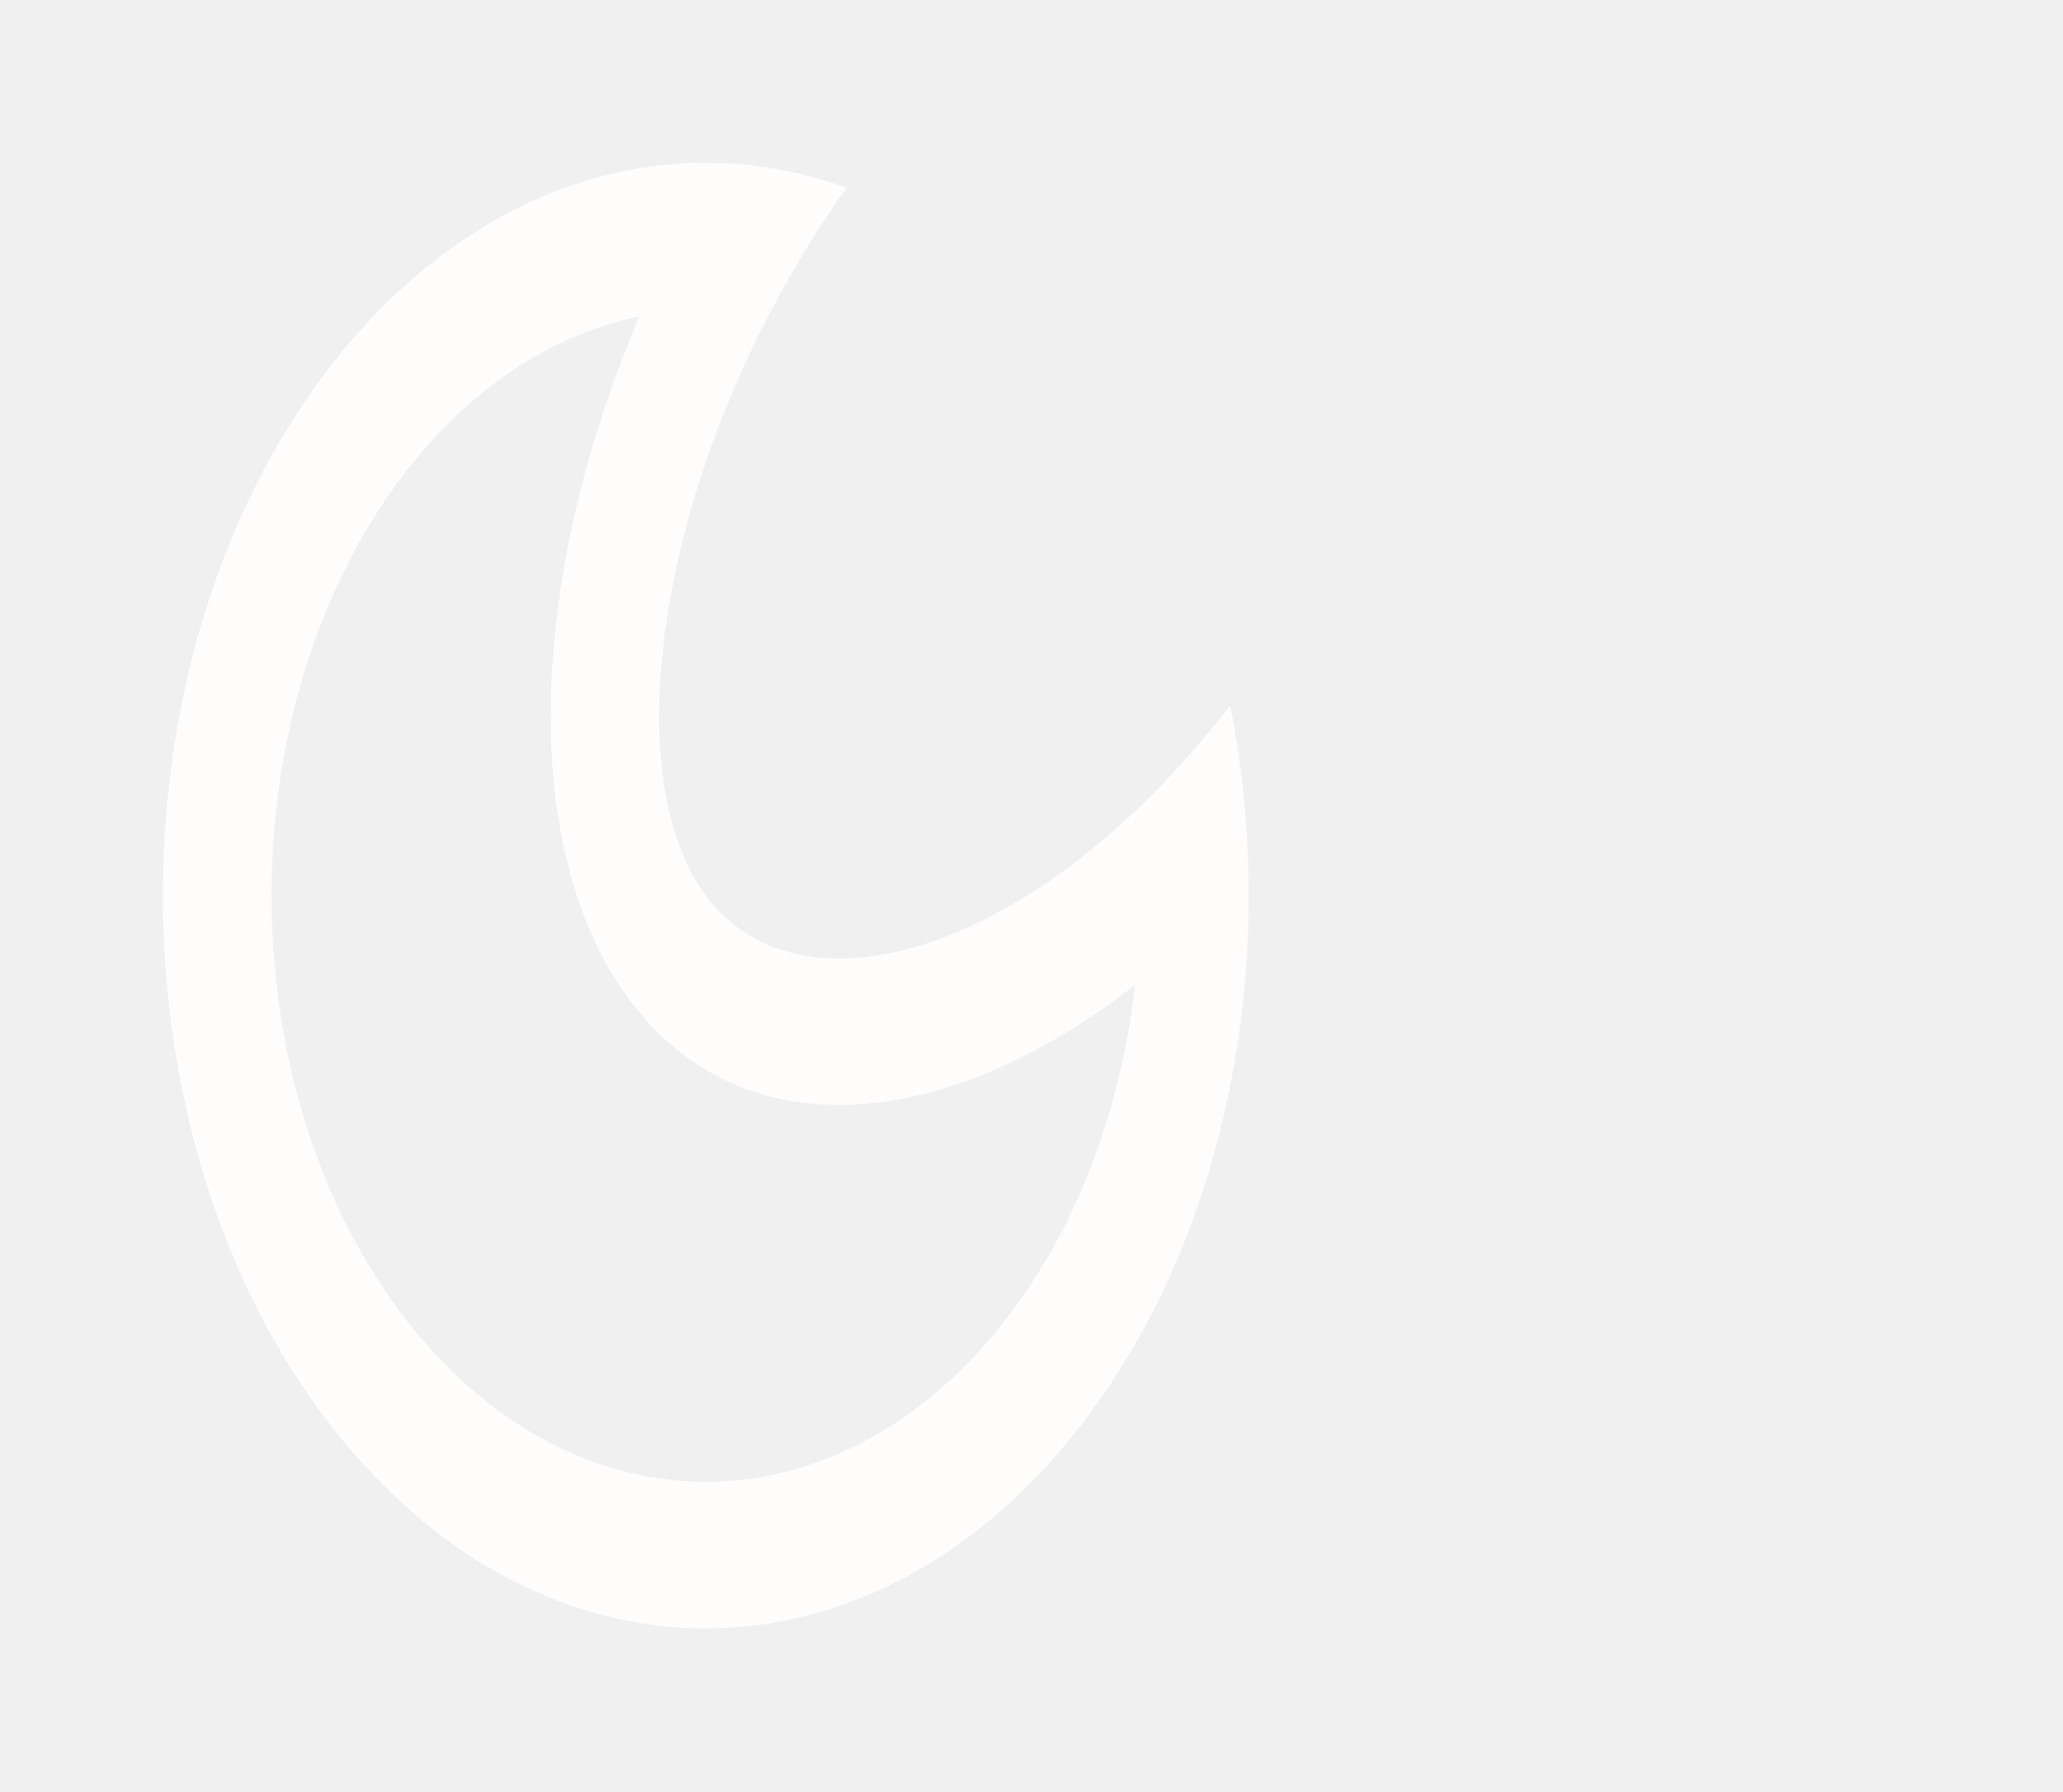
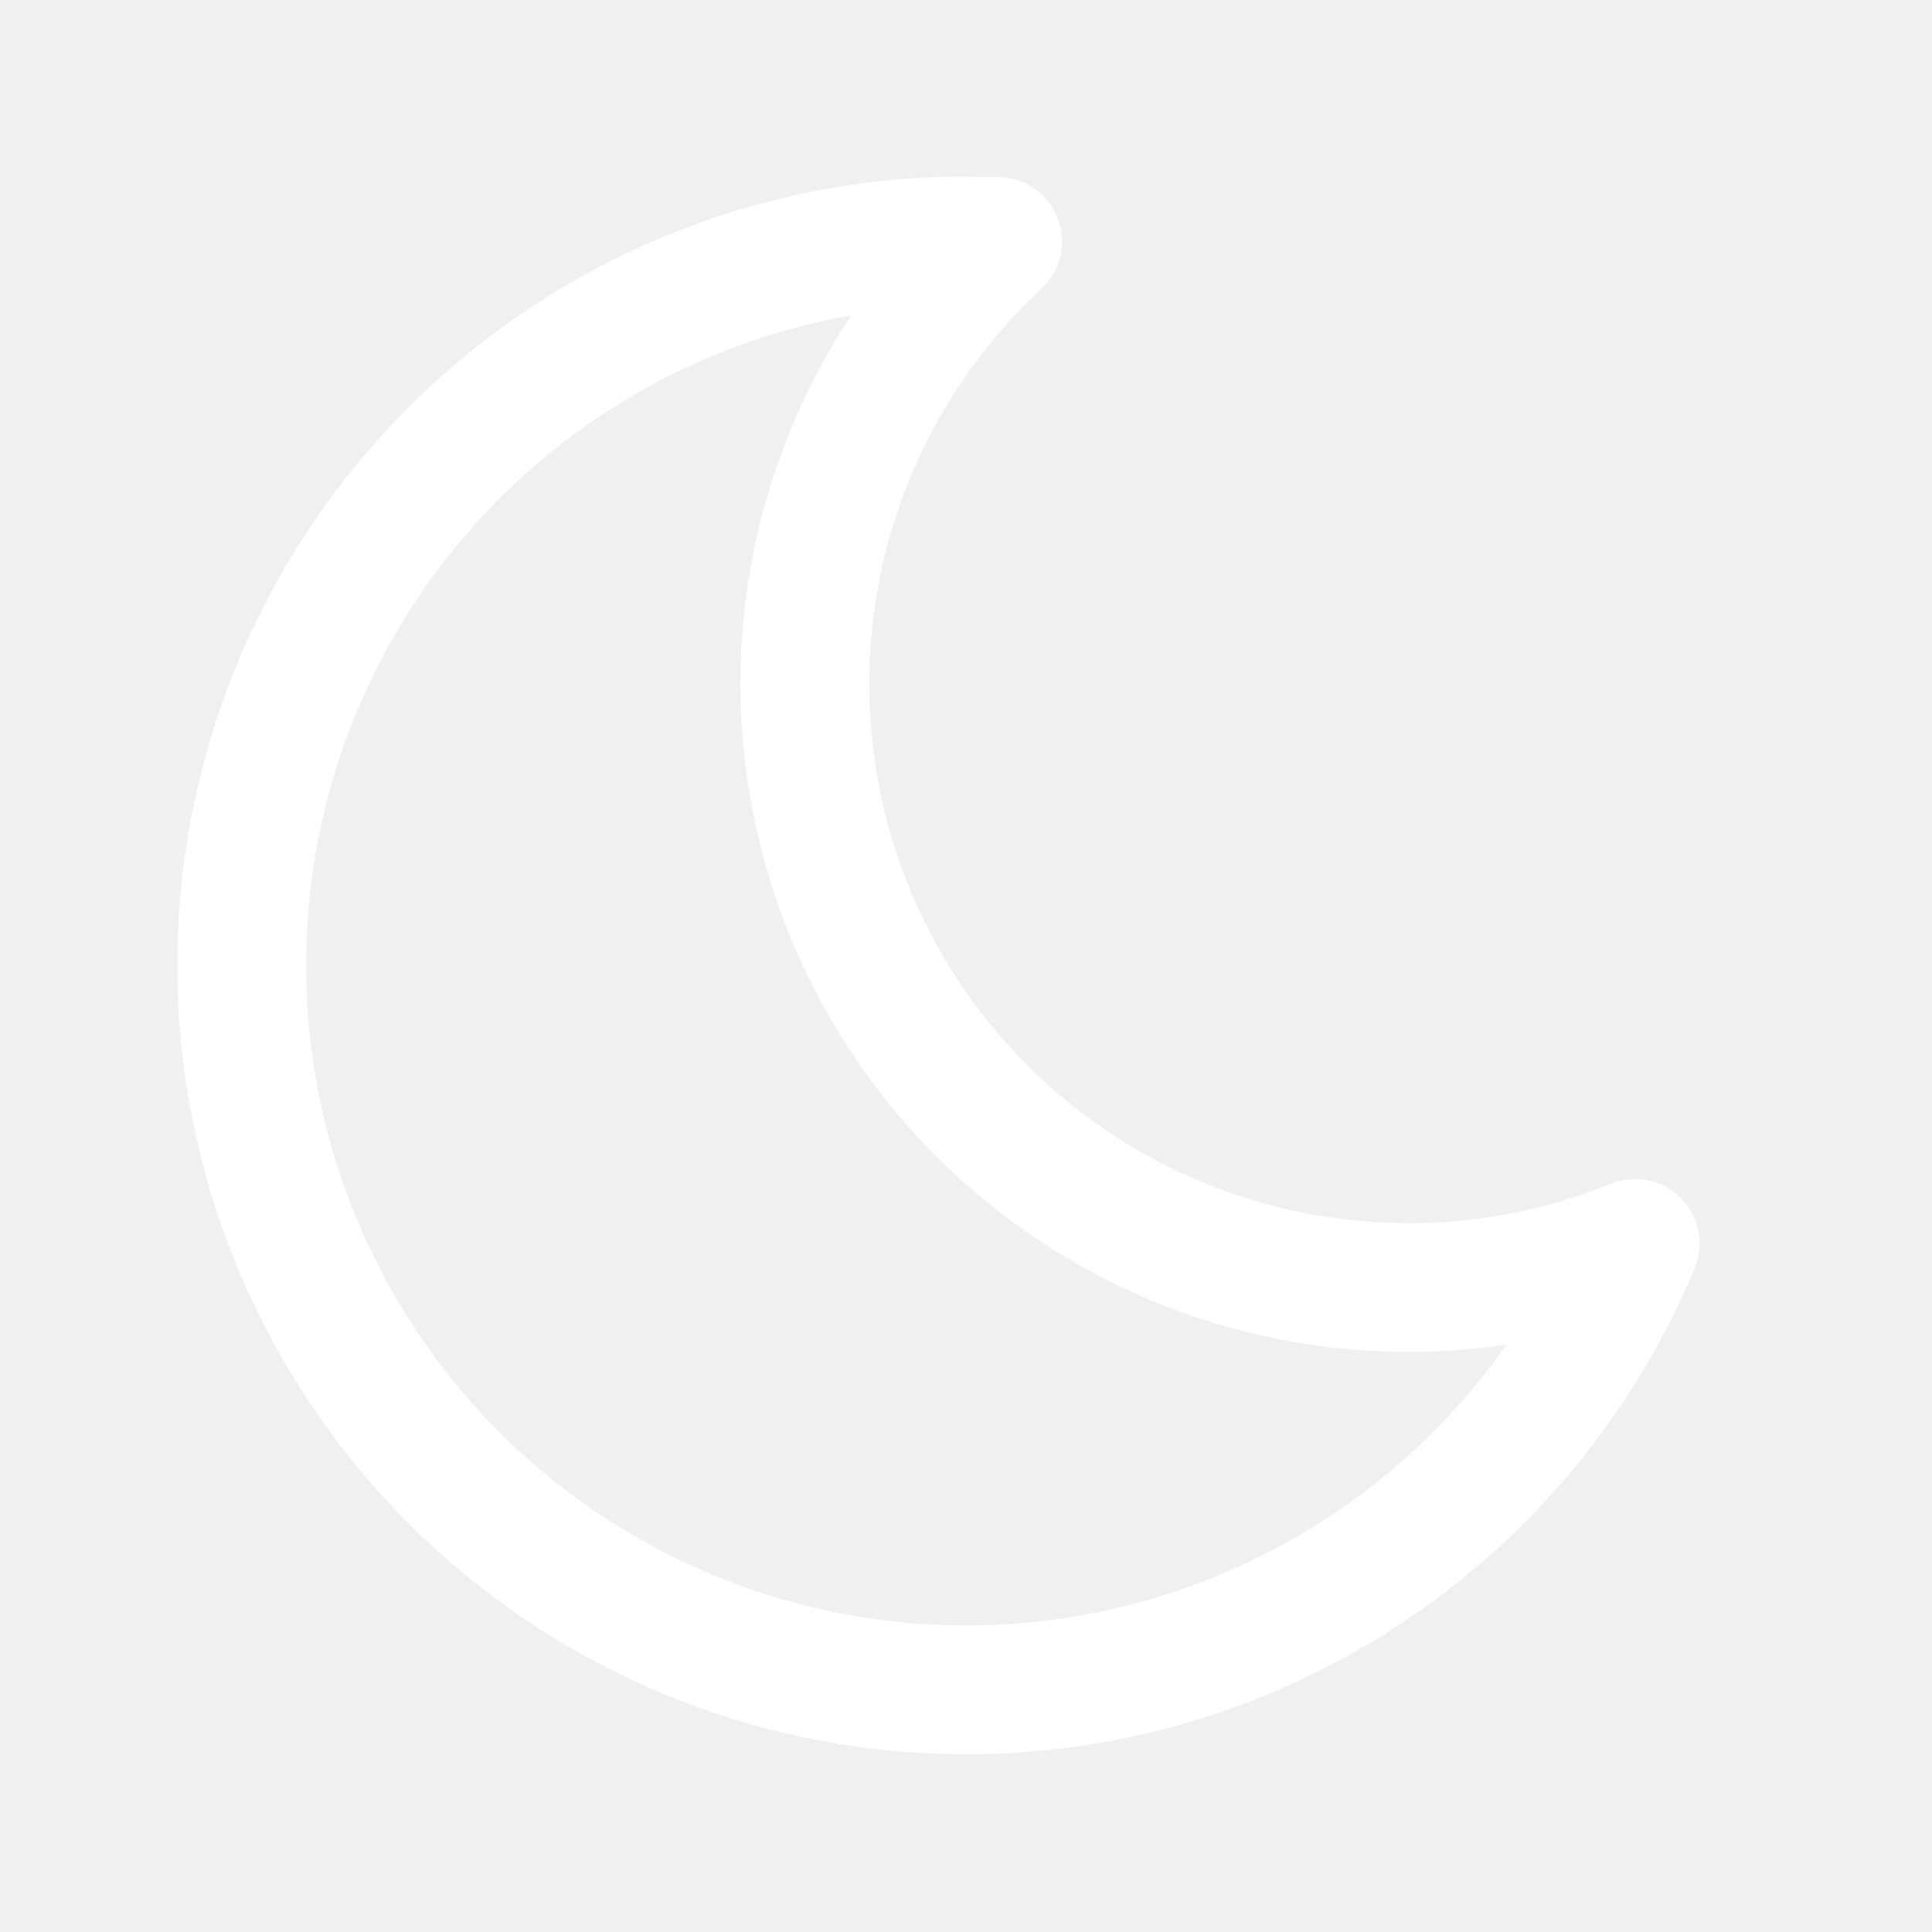
- <svg xmlns="http://www.w3.org/2000/svg" width="38" height="33" viewBox="0 0 38 33" fill="none">
-   <path fill-rule="evenodd" clip-rule="evenodd" d="M13.226 3.004C11.875 2.96 10.531 3.288 9.277 3.967C8.022 4.646 6.883 5.662 5.929 6.954C2.024 12.226 2.024 20.774 5.929 26.046C9.834 31.318 16.166 31.318 20.071 26.046C21.028 24.758 21.781 23.22 22.284 21.526C22.787 19.833 23.029 18.019 22.997 16.195C22.98 15.115 22.866 14.042 22.66 12.998C22.116 13.703 21.533 14.351 20.916 14.937C19.565 16.218 18.183 17.047 16.93 17.424C15.024 17.994 13.716 17.467 13 16.5C12.284 15.533 11.893 13.768 12.316 11.194C12.595 9.503 13.209 7.637 14.157 5.813C14.572 5.014 15.051 4.224 15.594 3.459C14.821 3.18 14.026 3.027 13.226 3.004ZM18.656 24.137C19.861 22.516 20.65 20.416 20.907 18.146C17.361 20.907 13.638 21.179 11.586 18.409C9.534 15.639 9.736 10.613 11.781 5.825C10.532 6.086 9.346 6.741 8.321 7.739C7.296 8.737 6.461 10.049 5.884 11.567C5.306 13.085 5.004 14.766 5.001 16.472C4.997 18.178 5.294 19.861 5.865 21.383C6.437 22.904 7.267 24.222 8.288 25.227C9.309 26.232 10.493 26.896 11.741 27.165C12.989 27.433 14.266 27.299 15.468 26.773C16.671 26.247 17.762 25.343 18.656 24.137Z" fill="#FFFCFC" />
+ <svg xmlns="http://www.w3.org/2000/svg" width="30" height="30" viewBox="0 0 30 30" fill="none">
+   <path d="M15 3.75H15.491C13.885 5.242 12.853 7.25 12.574 9.424C12.295 11.598 12.787 13.802 13.963 15.651C15.14 17.5 16.928 18.879 19.016 19.547C21.104 20.215 23.359 20.13 25.391 19.308C24.61 21.188 23.332 22.821 21.695 24.033C20.058 25.244 18.123 25.989 16.096 26.187C14.069 26.385 12.027 26.029 10.186 25.157C8.346 24.285 6.776 22.93 5.646 21.236C4.515 19.542 3.865 17.573 3.766 15.539C3.667 13.505 4.121 11.482 5.082 9.686C6.042 7.89 7.472 6.388 9.218 5.341C10.965 4.294 12.963 3.74 15 3.74V3.75Z" stroke="white" stroke-width="2" stroke-linecap="round" stroke-linejoin="round" />
</svg>
